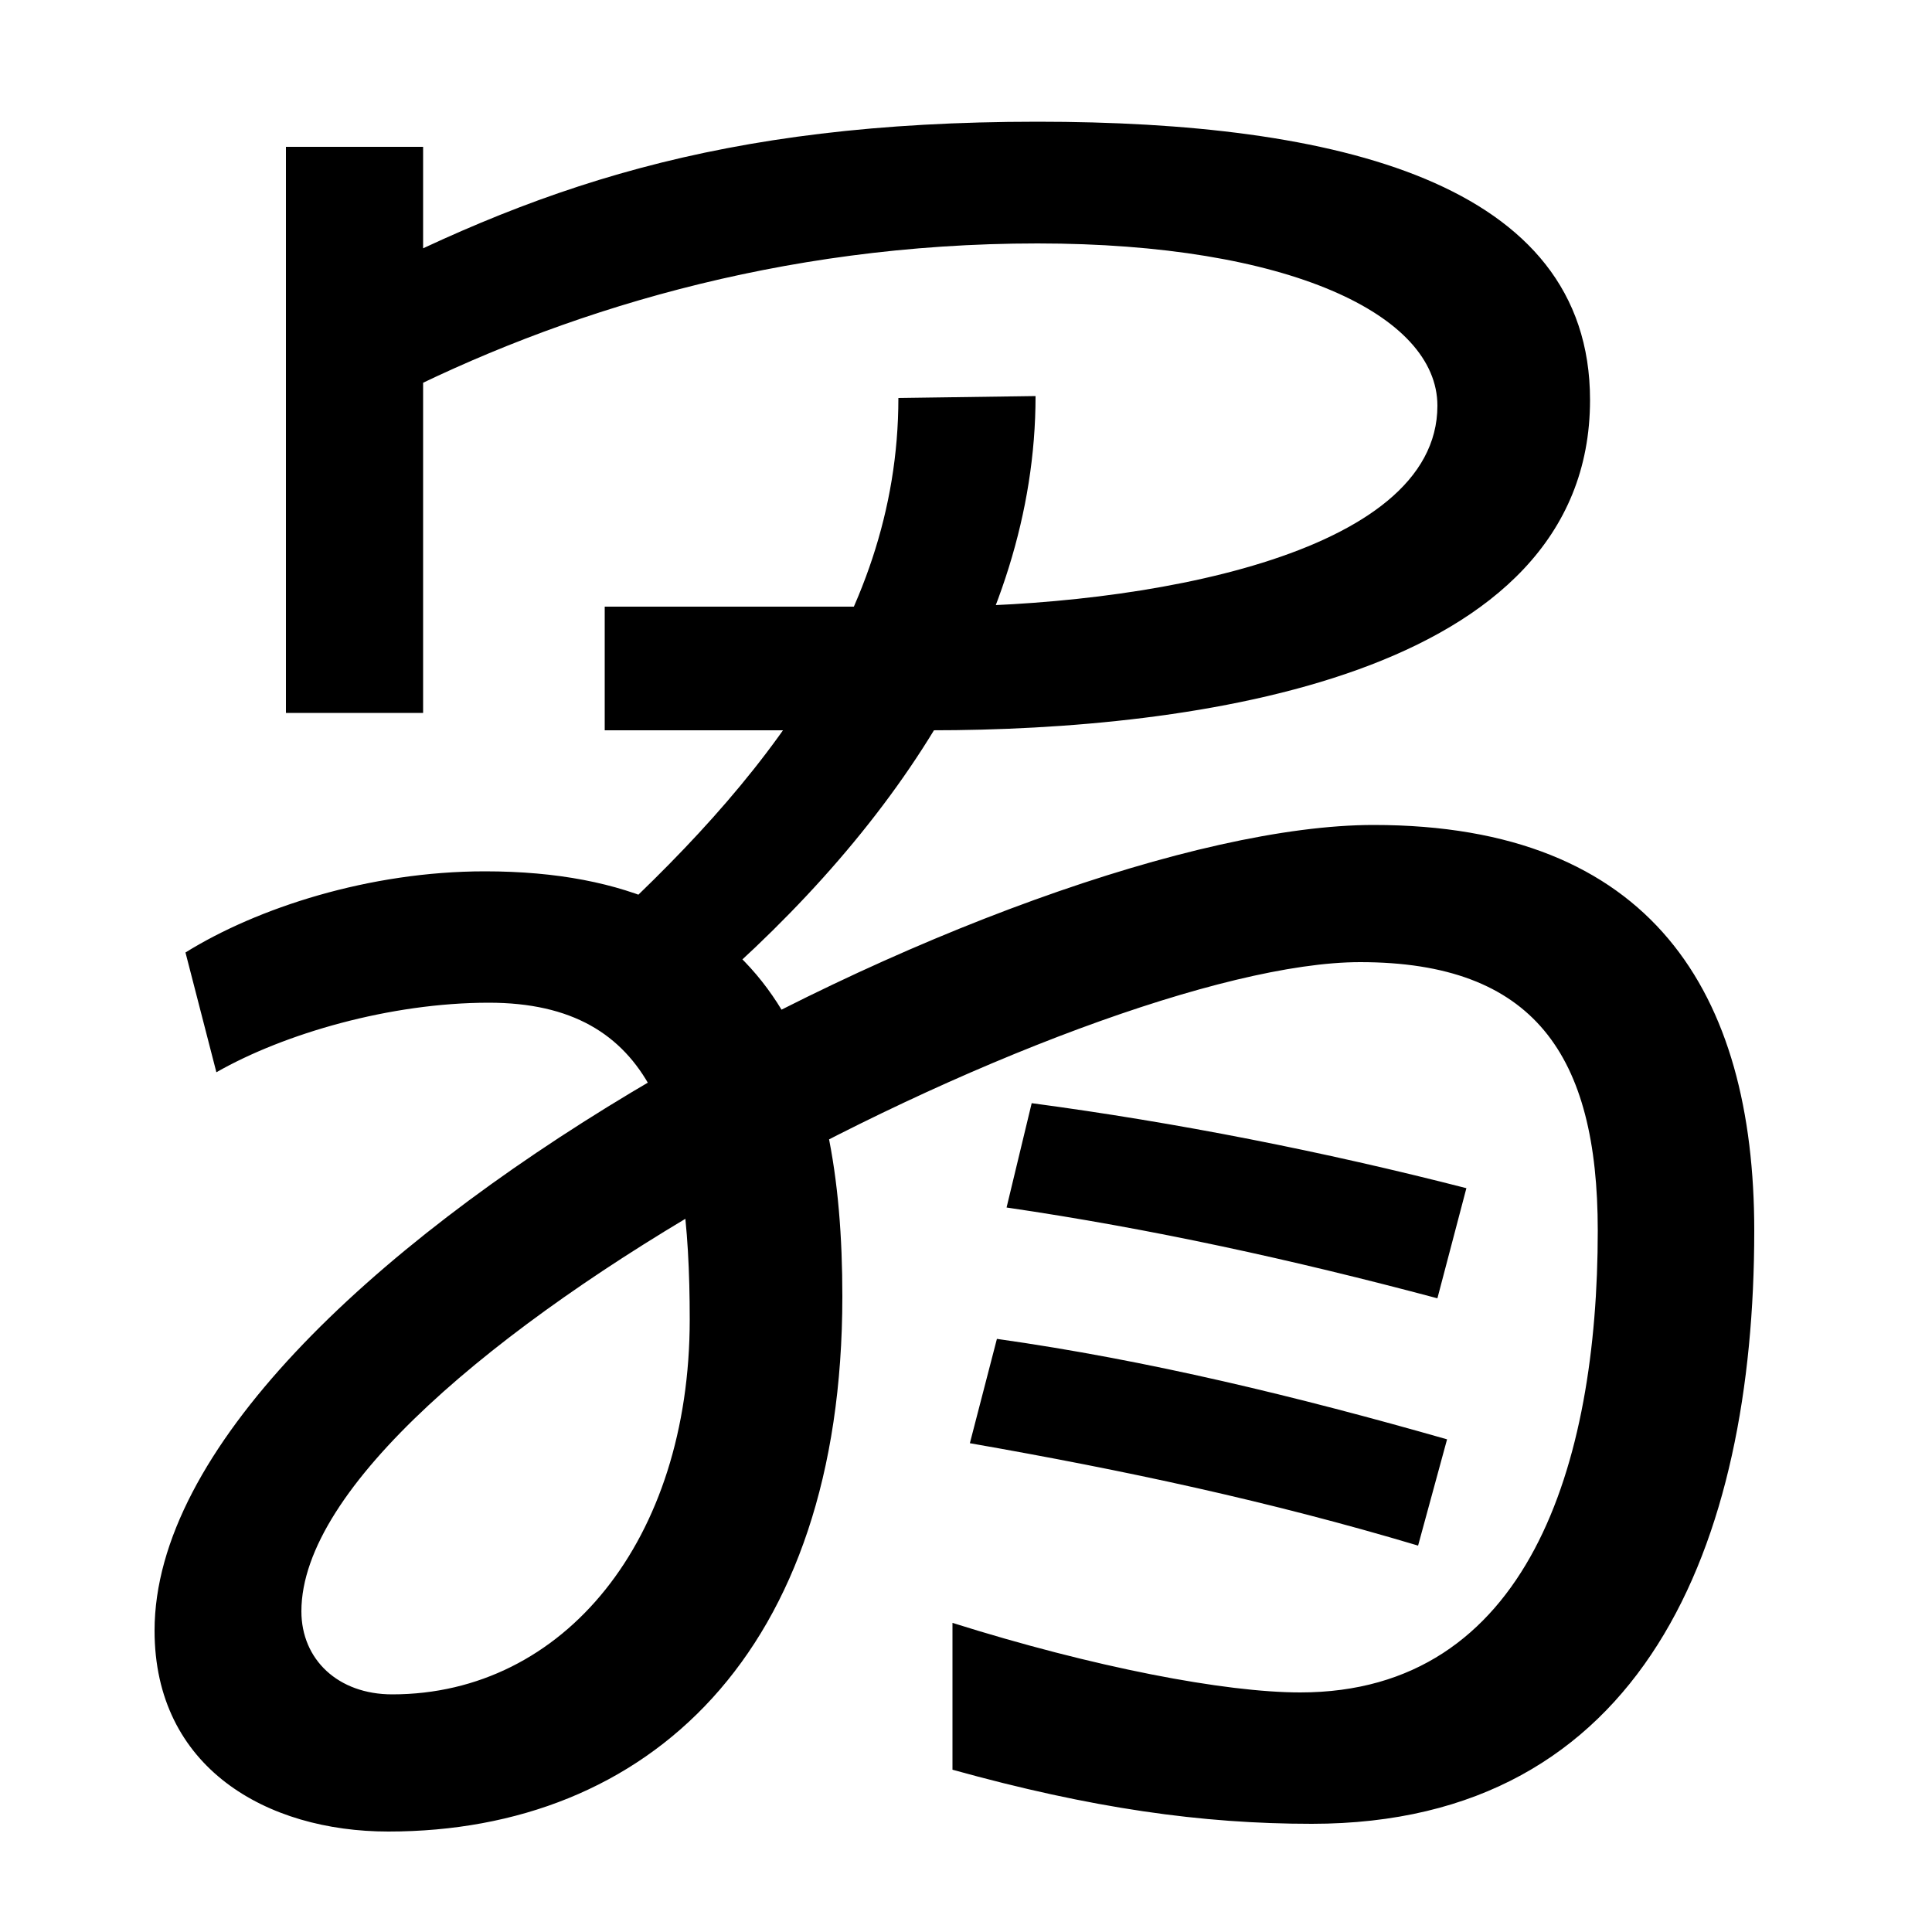
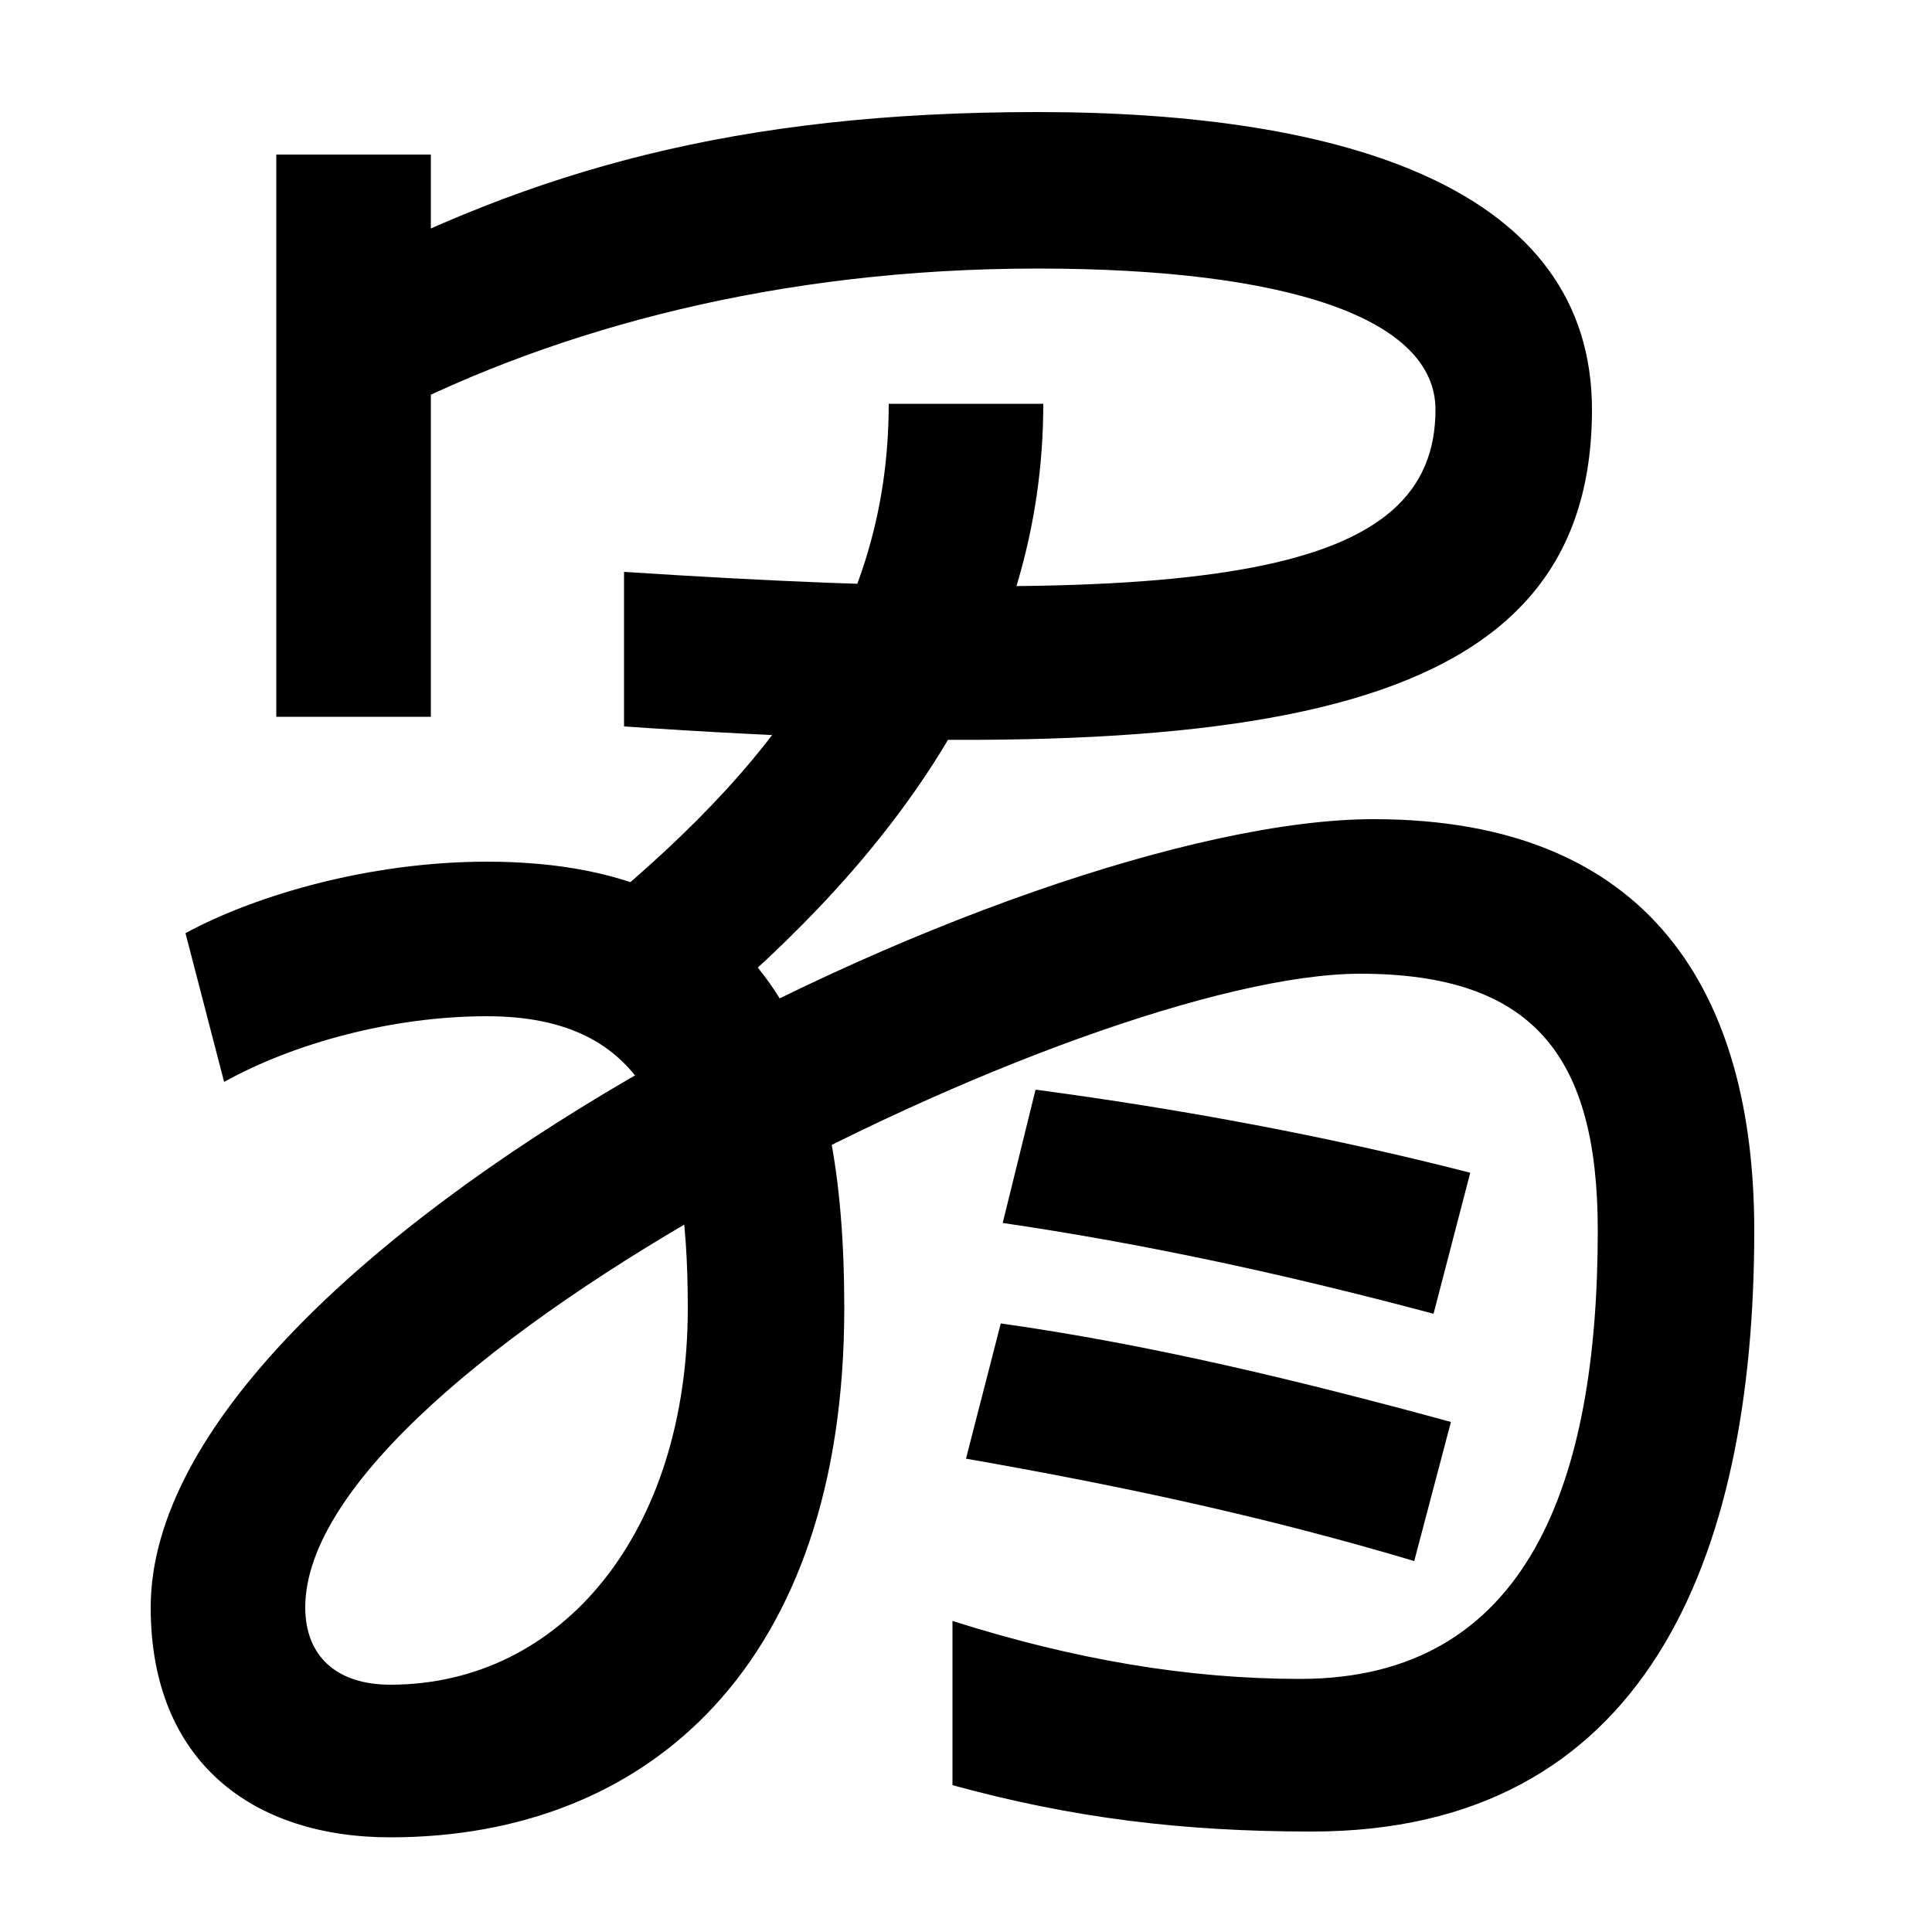
<svg xmlns="http://www.w3.org/2000/svg" width="1000" height="1000">
-   <path d="M201 -68C335 -68 436 24 436 209C436 331 401 429 251 429C191 429 133 410 96 387L112 325C147 345 202 361 253 361C339 361 357 296 357 197C357 83 292 3 203 3C175 3 156 21 156 46C156 174 562 382 704 382C794 382 827 334 827 243C827 122 791 4 673 4C634 4 566 17 493 40V-36C565 -56 622 -64 679 -64C851 -64 908 81 908 243C908 366 855 453 711 453C528 453 80 223 80 36C80 -35 138 -68 201 -68ZM734 80 749 135C672 157 594 176 516 187L502 133C582 119 657 103 734 80ZM148 511H219V804H148ZM744 208 759 265C685 284 609 299 534 309L521 255C596 244 669 228 744 208ZM297 386 353 356C458 443 536 554 536 675L465 674C465 557 388 467 297 386ZM313 502H482C617 502 823 529 823 673C823 786 691 817 537 817C372 817 276 783 170 727L201 673C289 718 403 754 537 754C667 754 744 717 744 670C744 592 590 566 482 566H313Z" transform="translate(0, 880) scale(1,-1)" />
+   <path d="M202 -71C336 -71 437 19 437 203C437 334 402 434 252 434C192 434 133 417 96 397L116 320C152 340 203 354 252 354C335 354 356 298 356 203C356 87 291 8 202 8C174 8 158 23 158 48C158 175 562 376 704 376C794 376 827 333 827 243C827 113 791 11 673 11C615 11 556 21 493 41V-44C555 -61 612 -68 679 -68C851 -68 908 72 908 243C908 365 855 456 711 456C528 456 78 234 78 48C78 -32 131 -71 202 -71ZM732 72 751 144C674 165 596 184 518 195L500 125C580 111 655 95 732 72ZM143 509H223V800H143ZM742 200 761 273C687 292 611 306 536 316L519 247C594 236 667 220 742 200ZM292 395 360 351C465 438 540 541 540 671H460C460 555 393 475 292 395ZM323 584V504C659 481 824 510 824 668C824 782 697 822 537 822C381 822 276 792 170 736L201 665C289 710 403 741 537 741C667 741 743 715 743 668C743 582 630 564 323 584Z" transform="translate(0, 880) scale(1,-1)" />
</svg>
